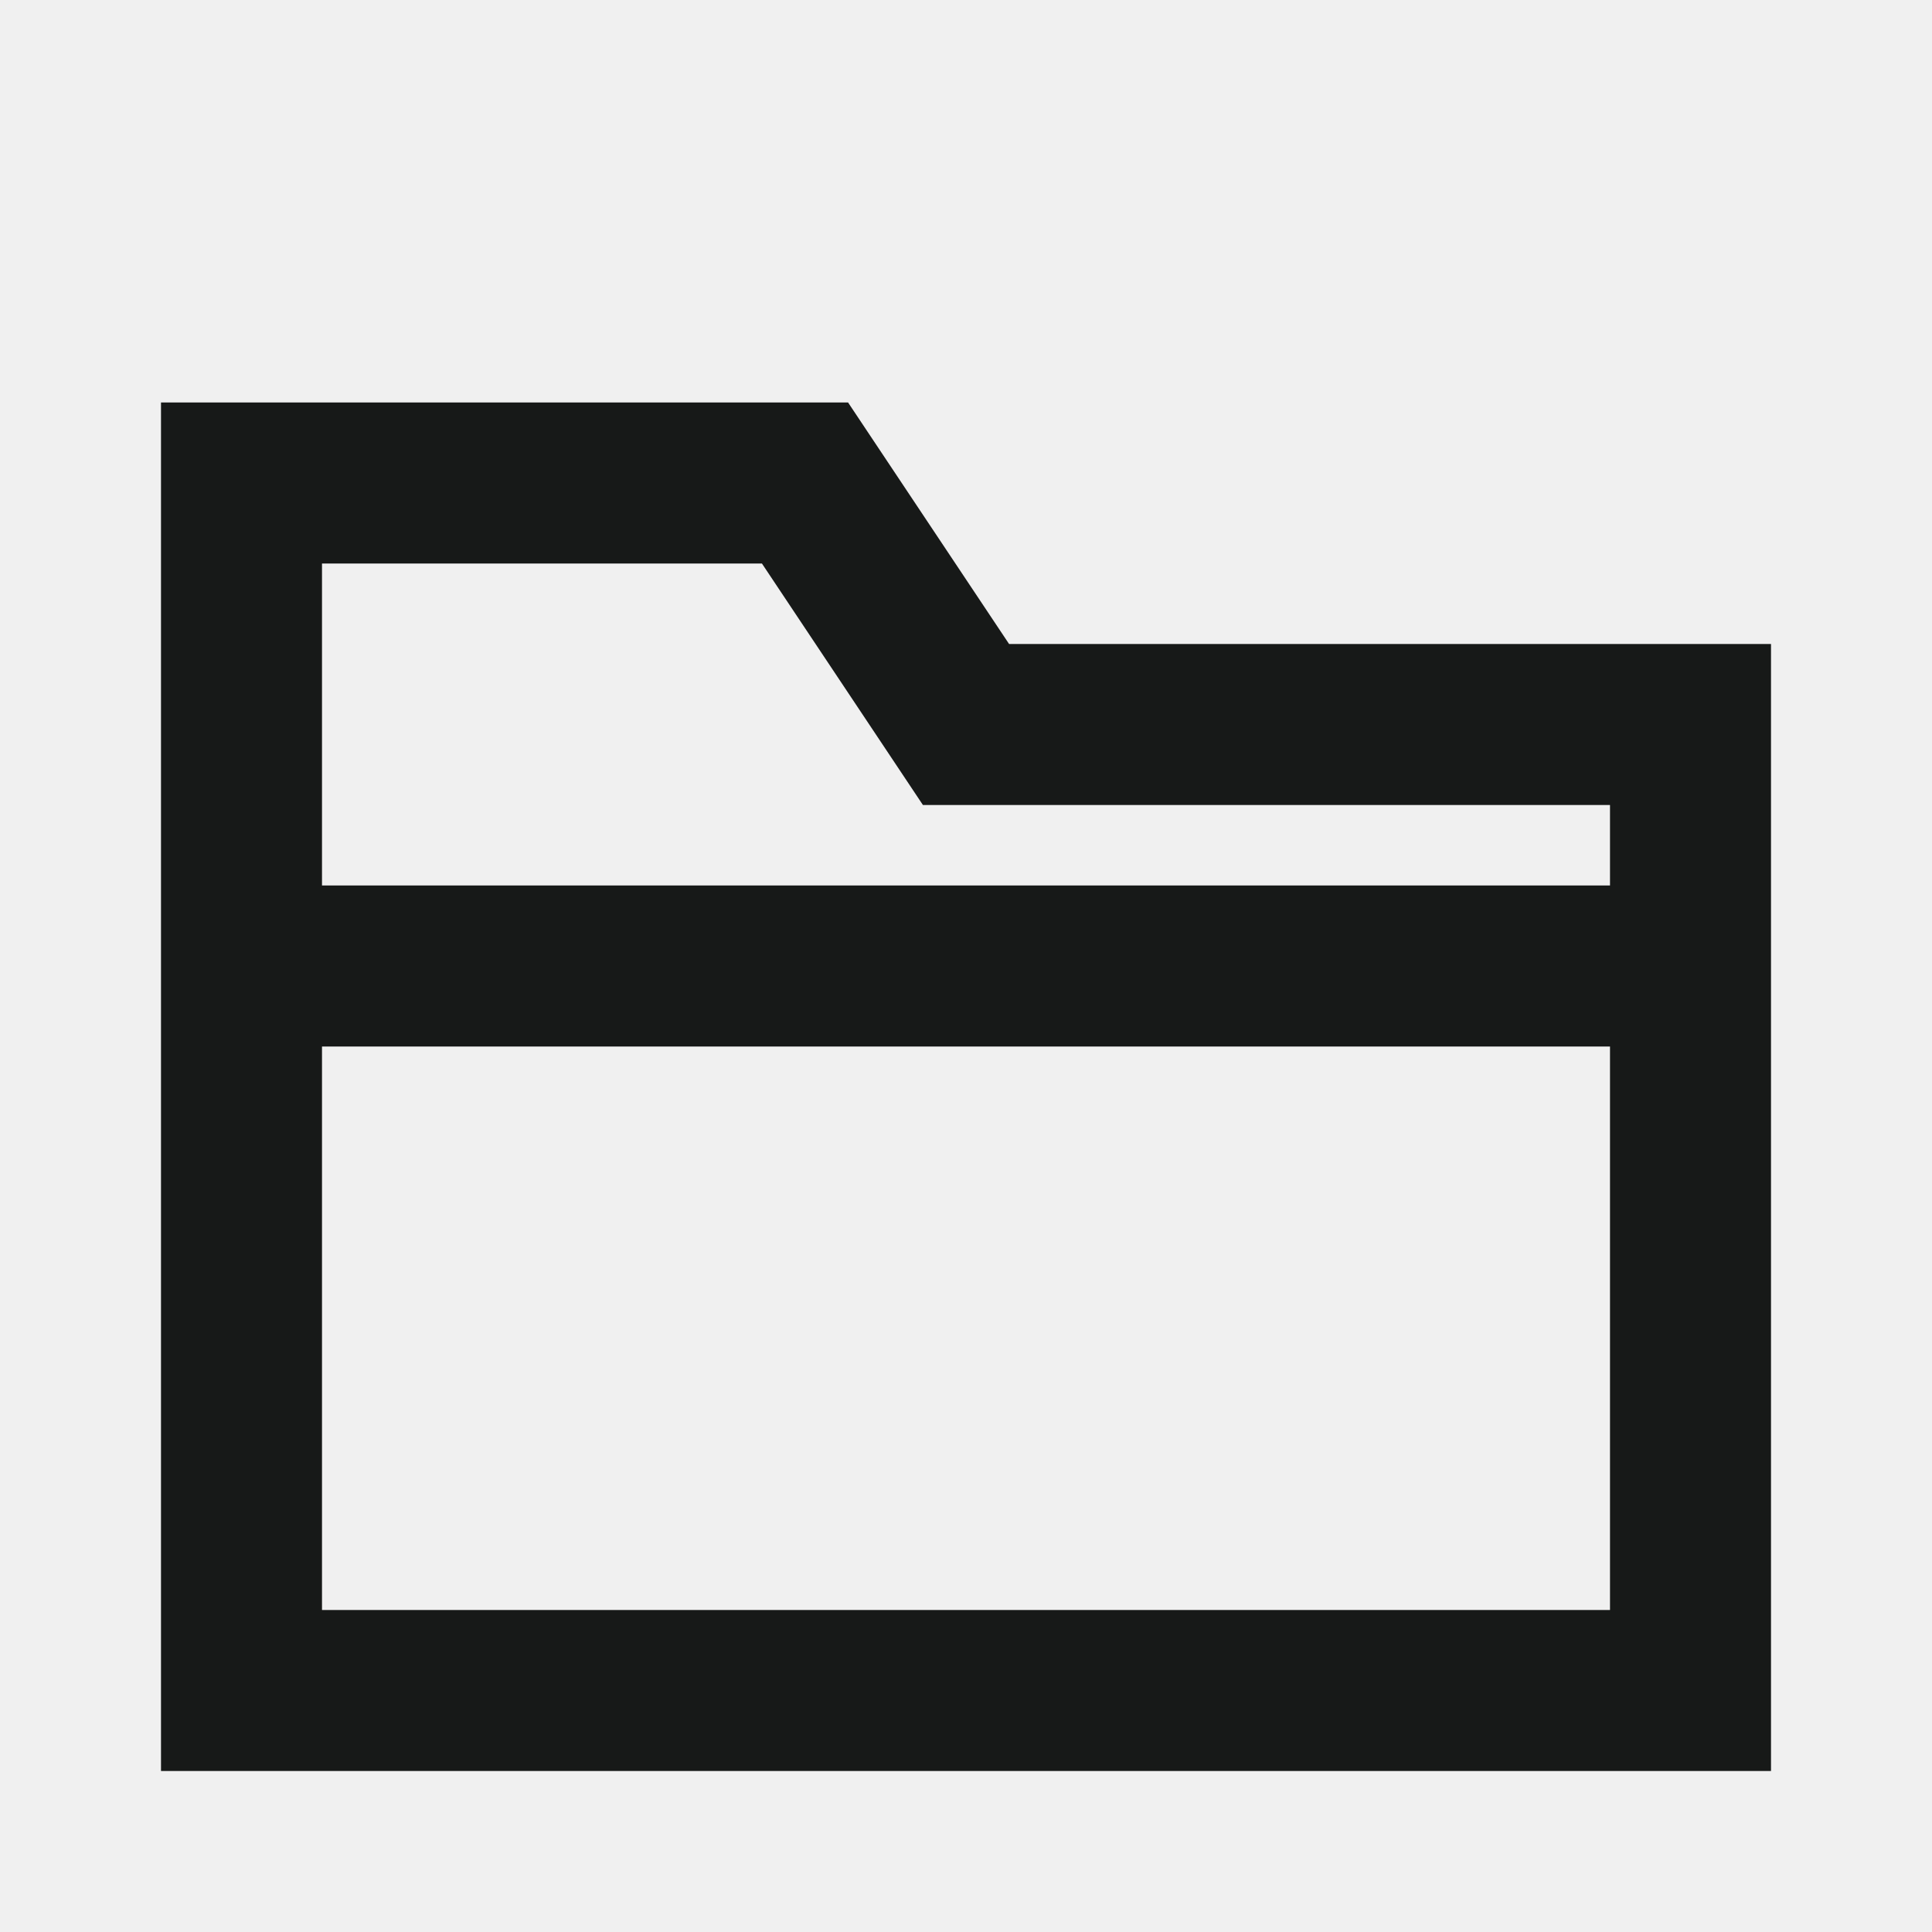
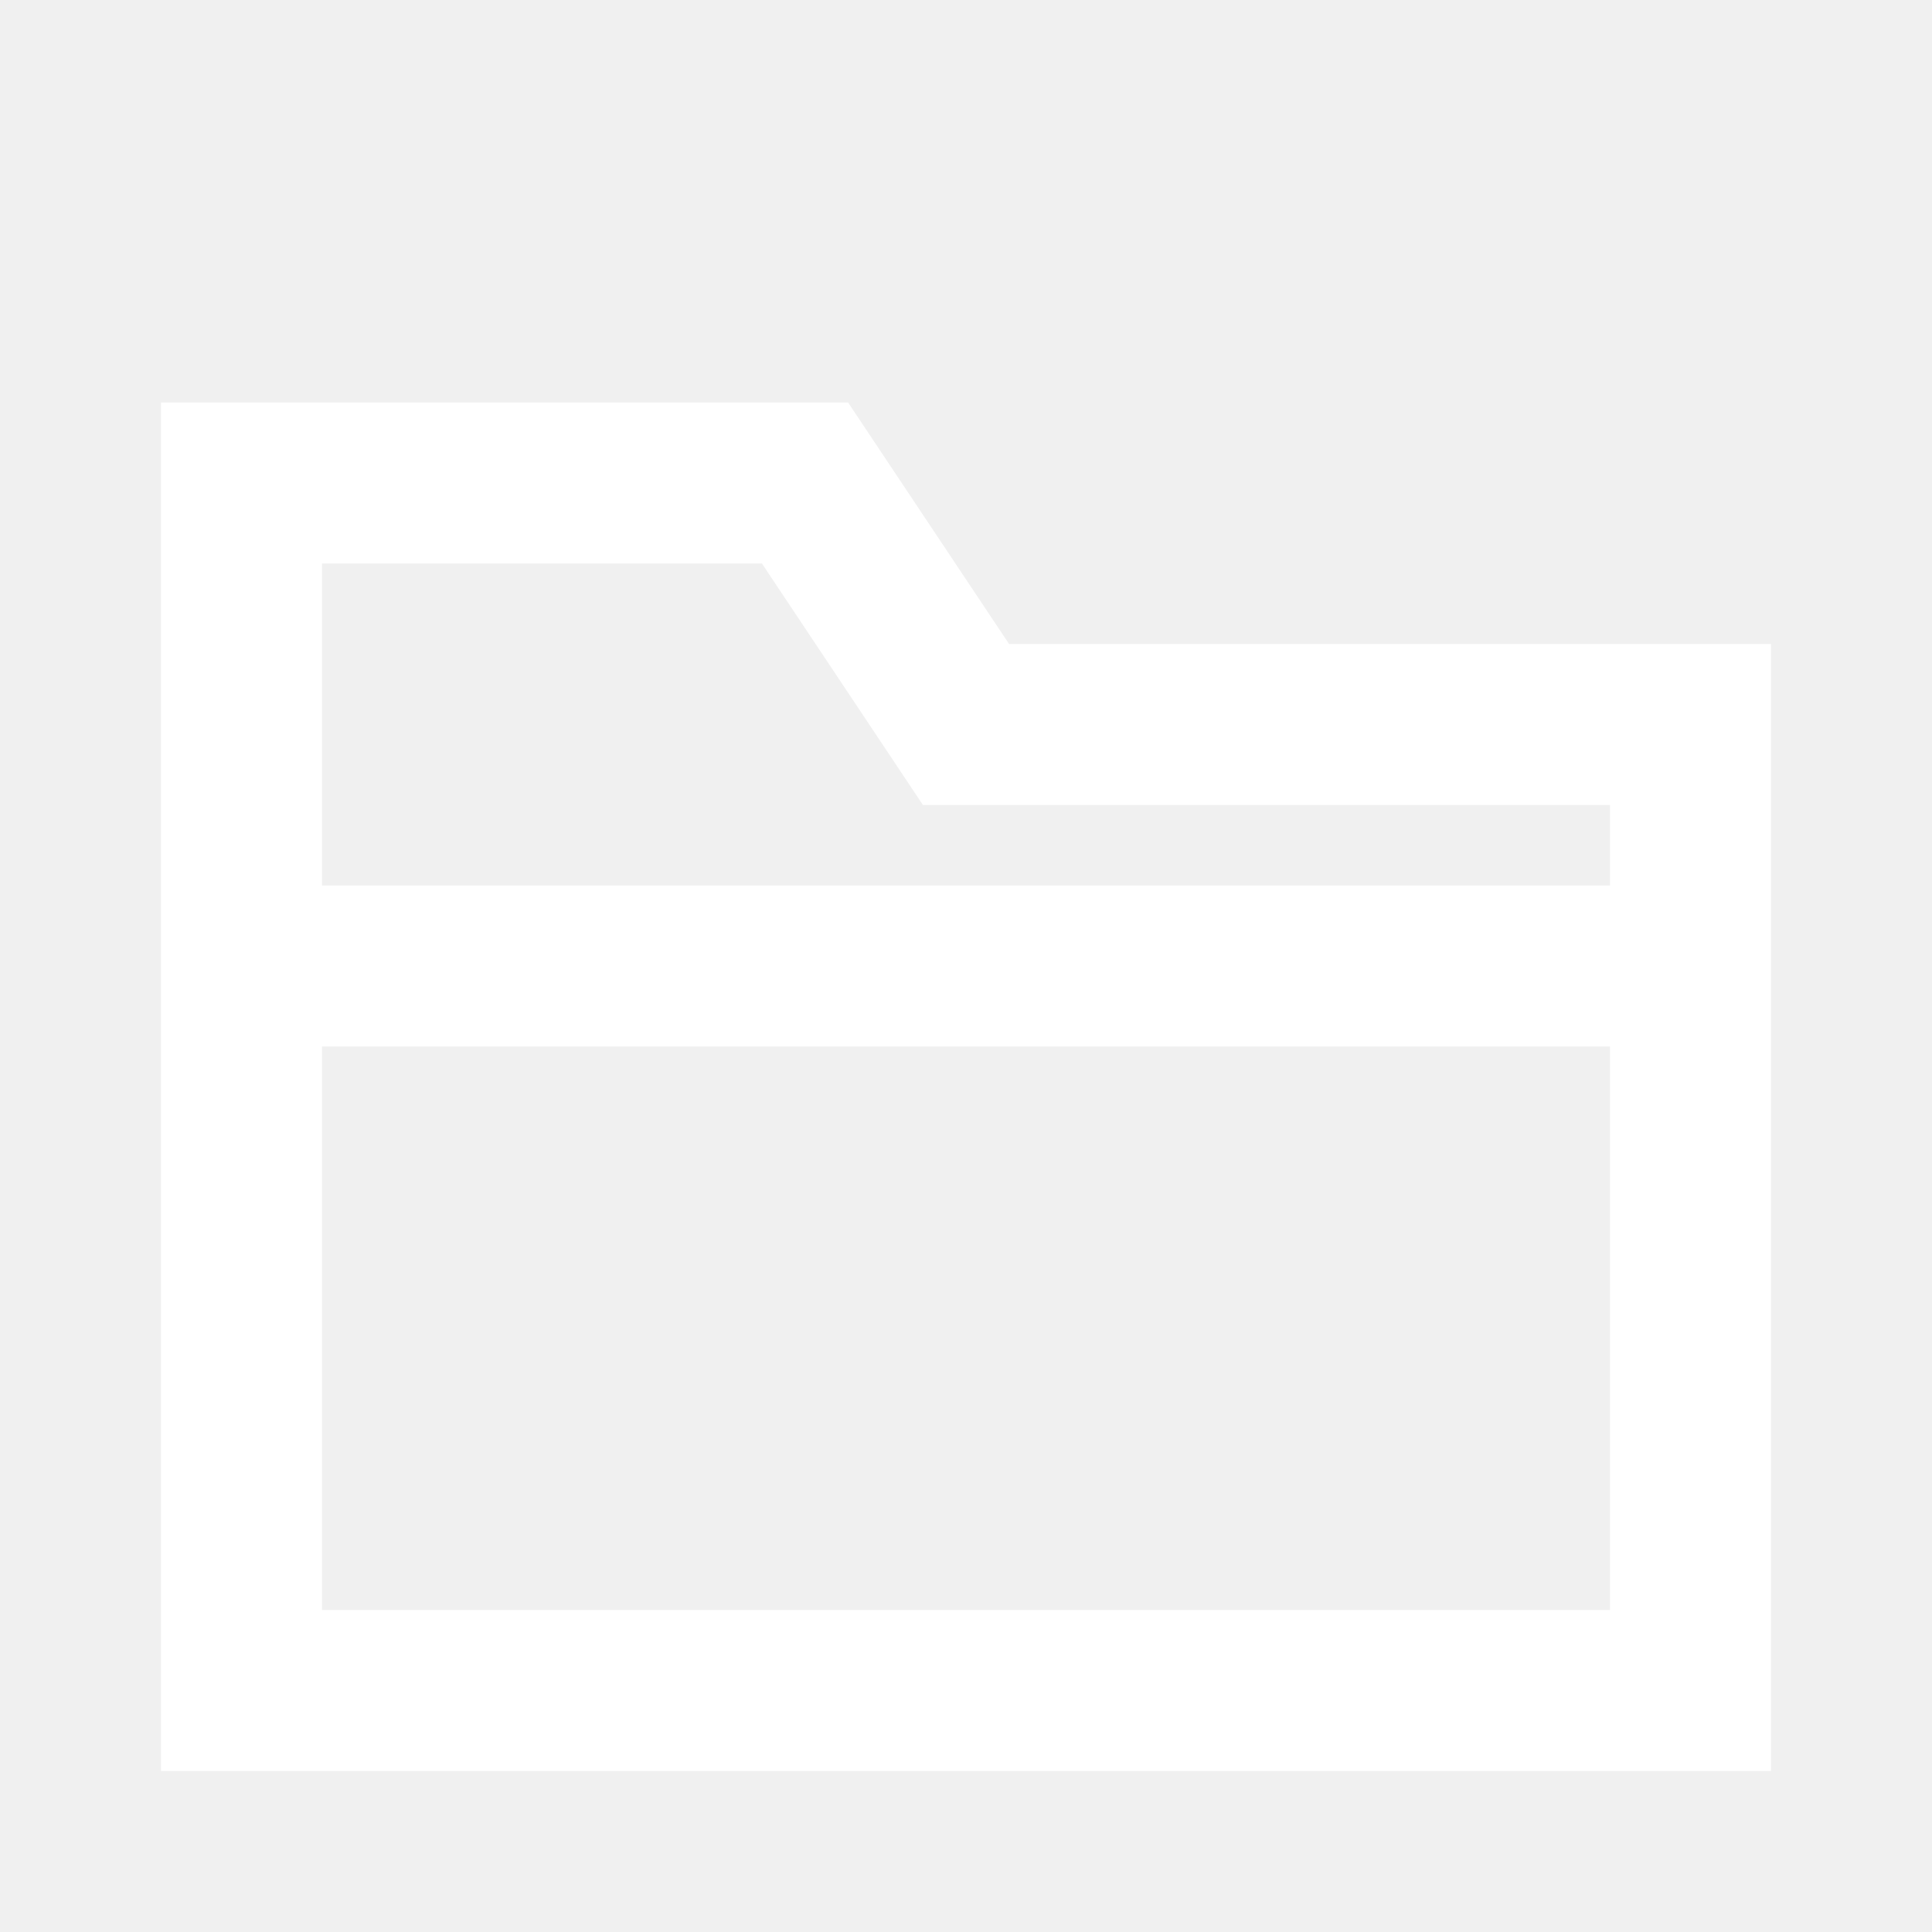
- <svg xmlns="http://www.w3.org/2000/svg" viewBox="0 0 24 24" fill="none" stroke="#171918" stroke-width="2" stroke-linecap="square" stroke-linejoin="miter">
+ <svg xmlns="http://www.w3.org/2000/svg" viewBox="0 0 24 24" fill="none" stroke="#ffffff" stroke-width="2" stroke-linecap="square" stroke-linejoin="miter">
  <path d="M3 6h7l2 3h9v12H3V6Zm0 6h18" />
</svg>
